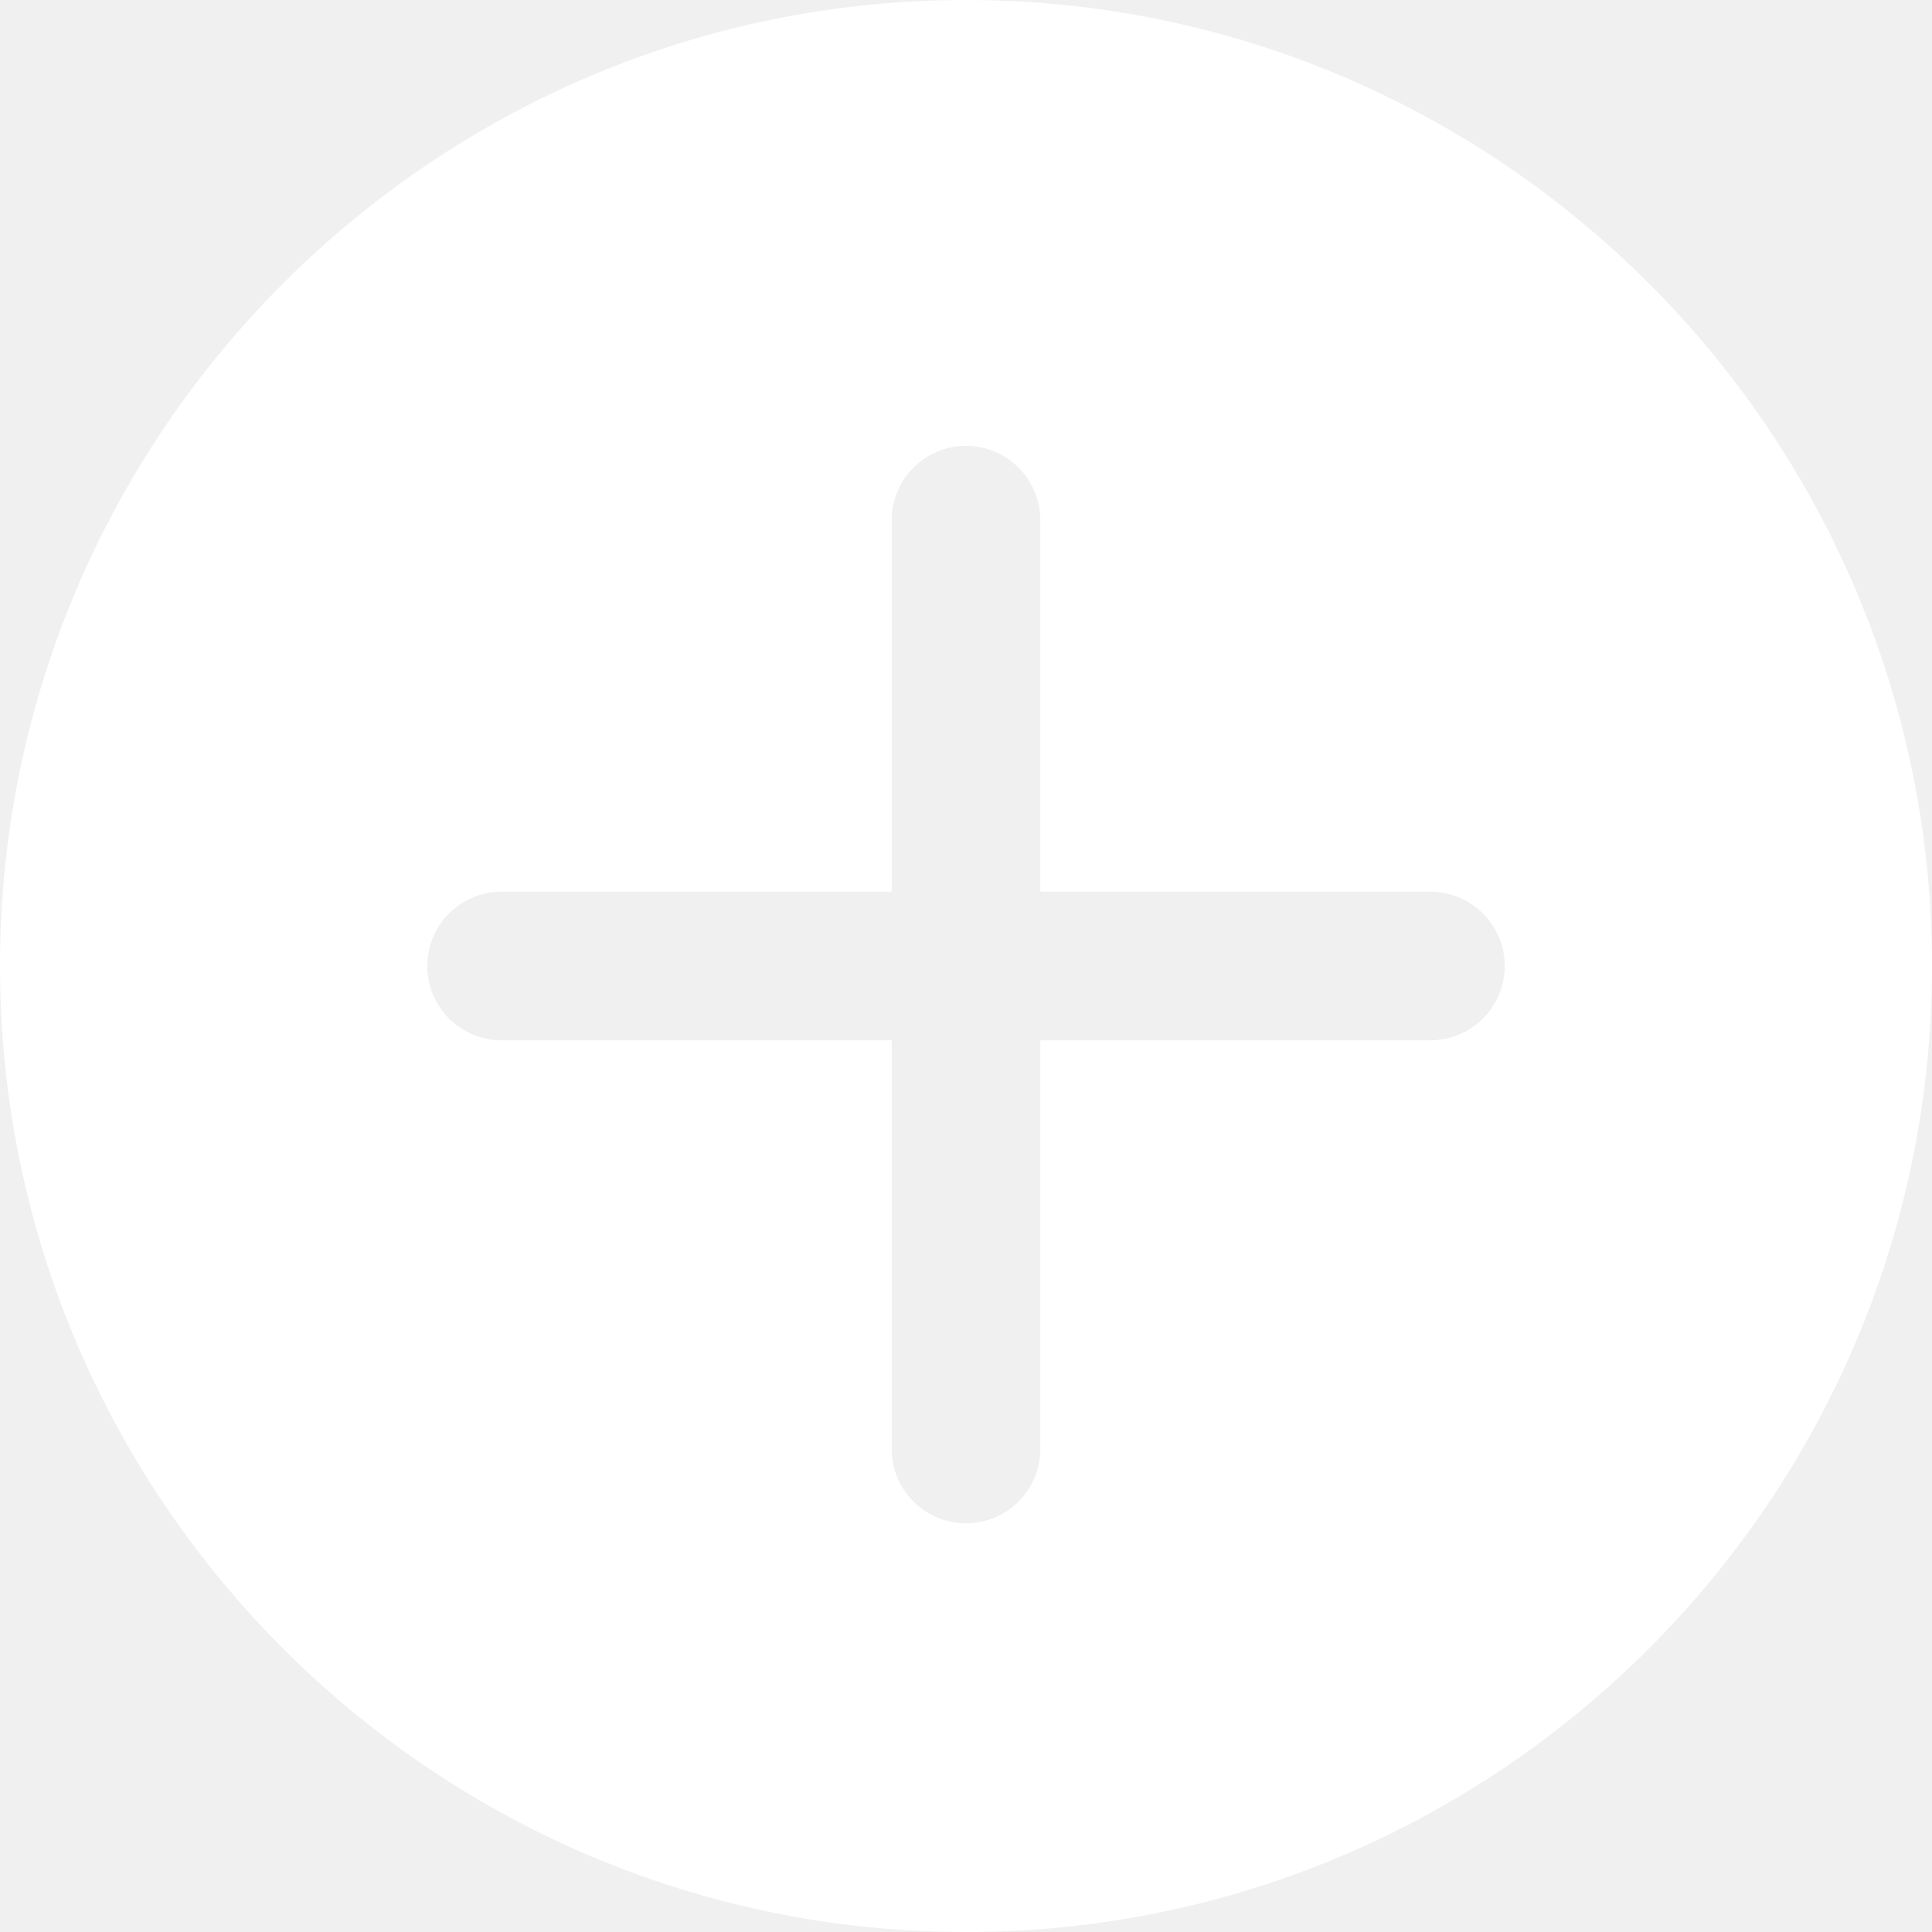
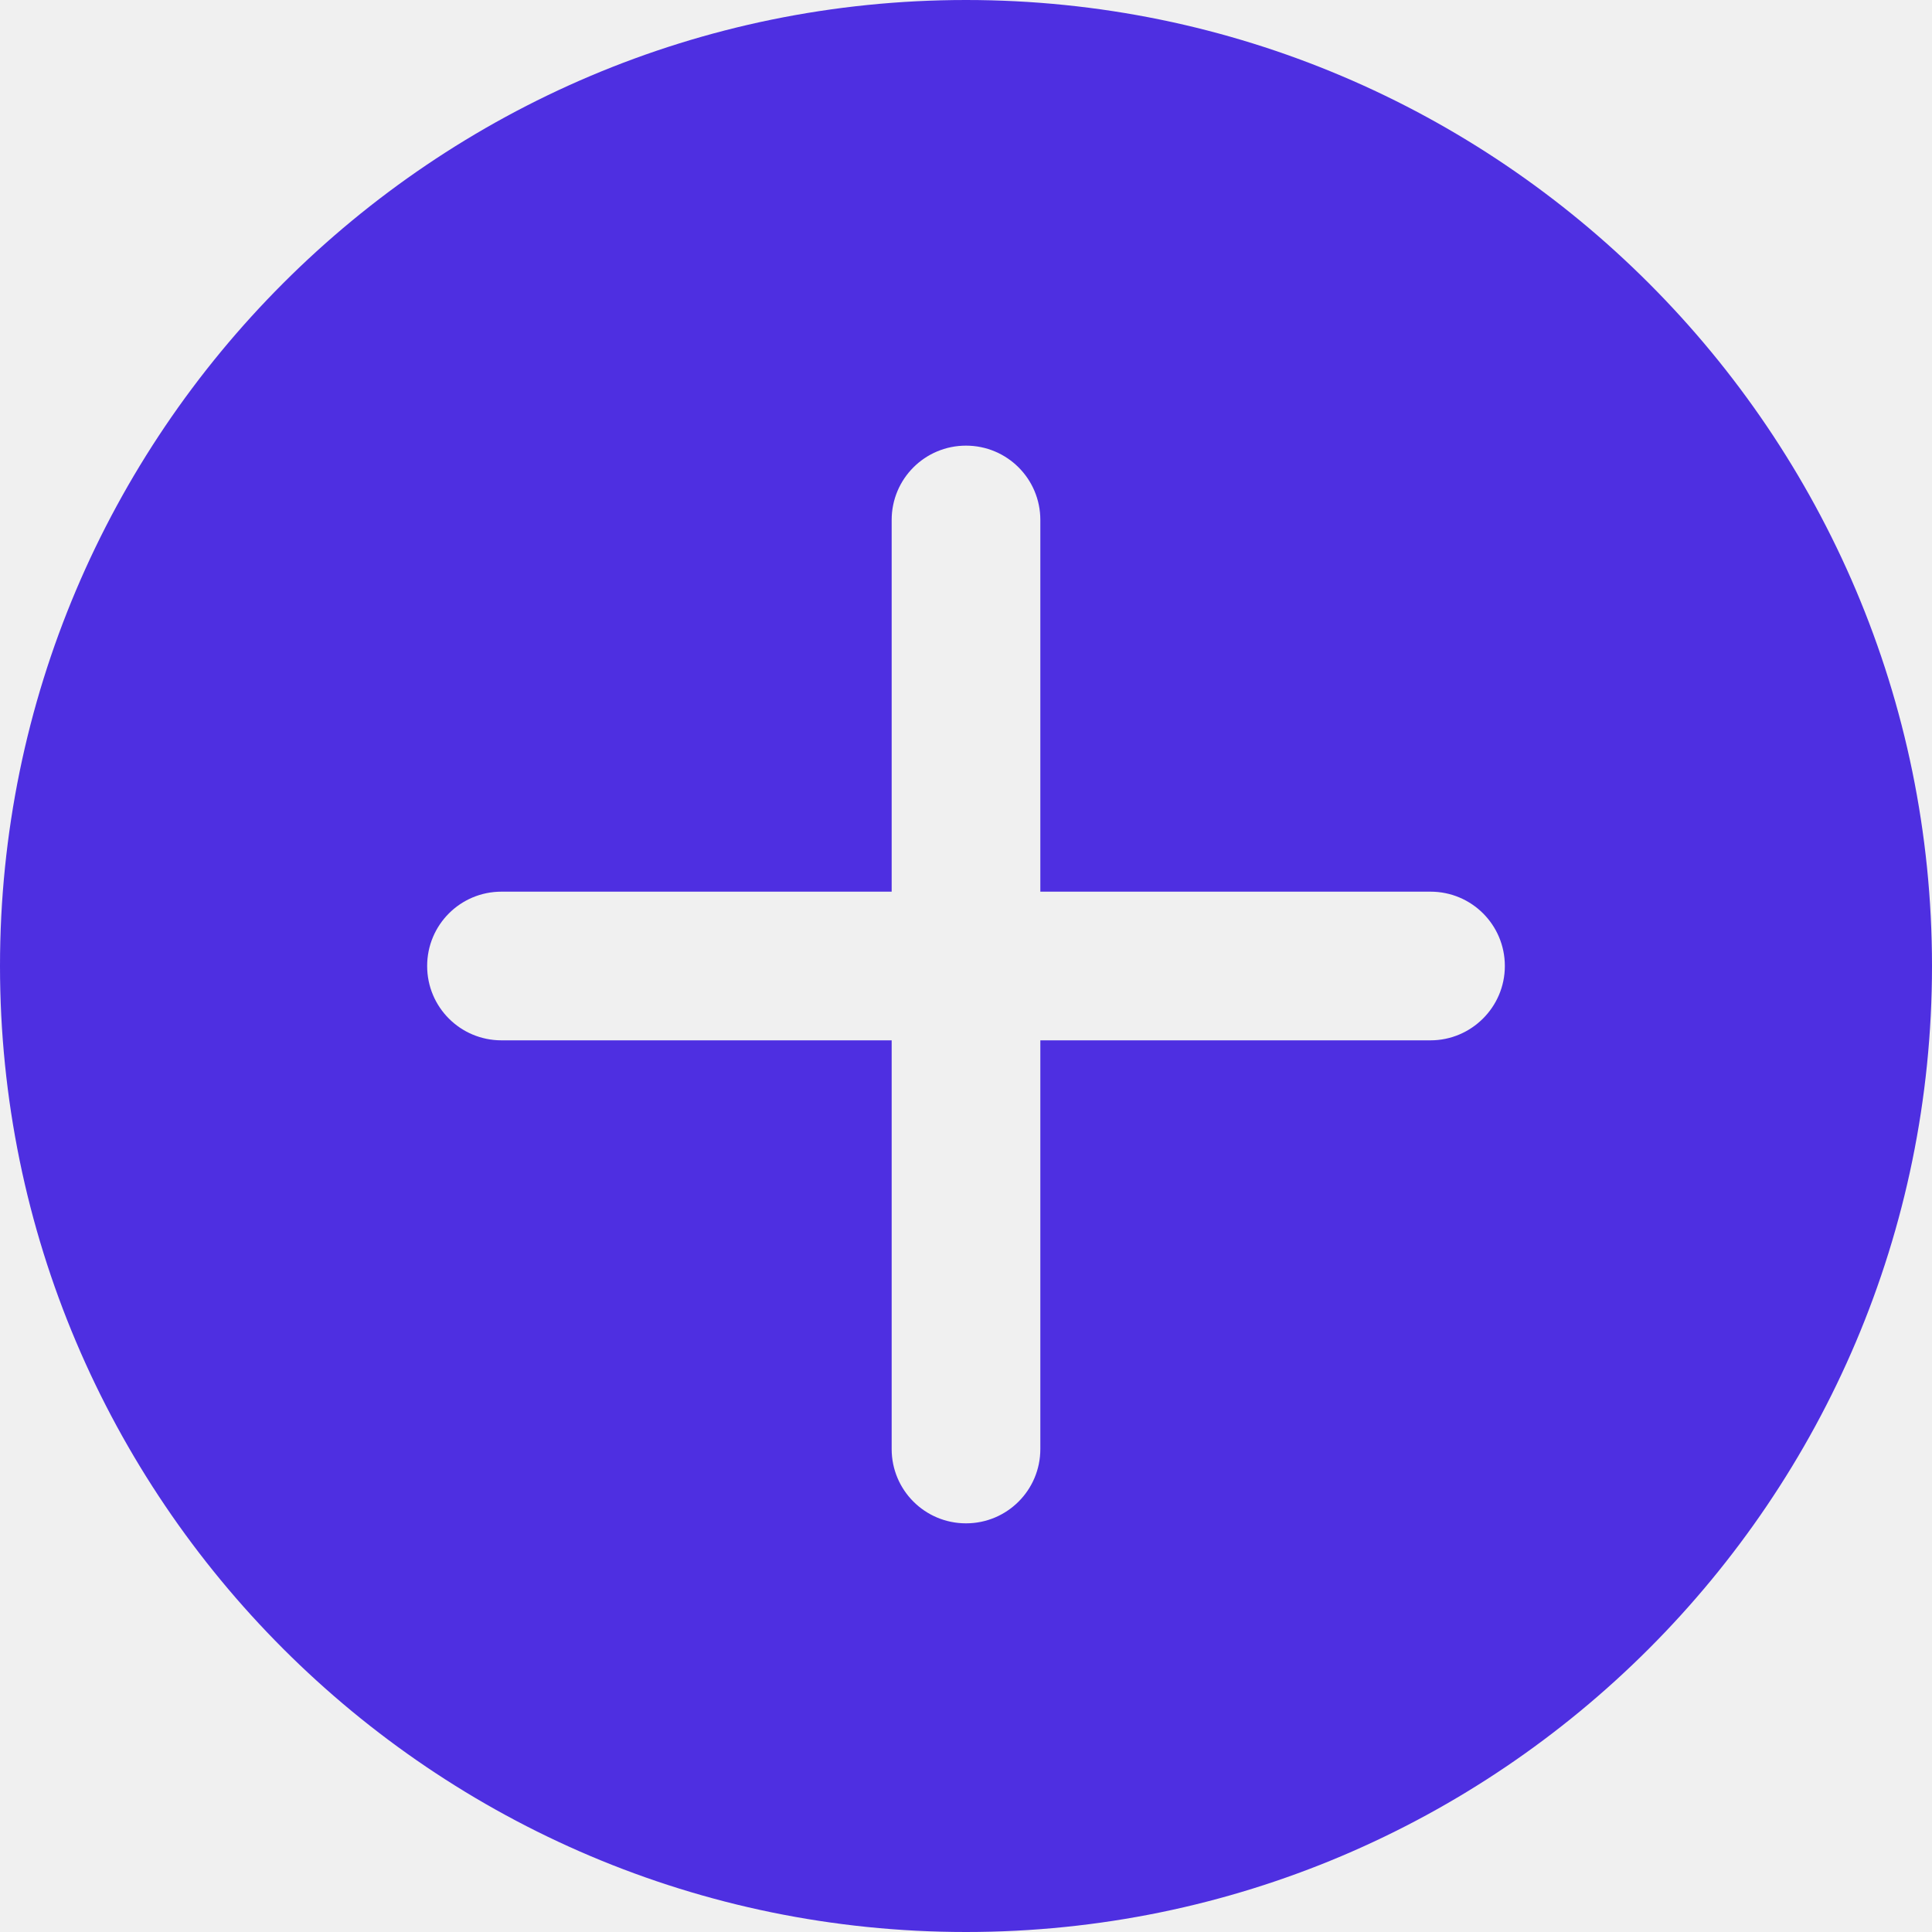
- <svg xmlns="http://www.w3.org/2000/svg" version="1.1" id="Capa_1" x="0px" y="0px" viewBox="0 0 52 52" style="enable-background:new 0 0 52 52;" xml:space="preserve" width="512px" height="512px">
-   <path d="M26,0C11.664,0,0,11.663,0,26s11.664,26,26,26s26-11.663,26-26S40.336,0,26,0z M38.5,28H28v11c0,1.104-0.896,2-2,2  s-2-0.896-2-2V28H13.5c-1.104,0-2-0.896-2-2s0.896-2,2-2H24V14c0-1.104,0.896-2,2-2s2,0.896,2,2v10h10.5c1.104,0,2,0.896,2,2  S39.604,28,38.5,28z" fill="#FFFFFF" />
-   <g>
- </g>
-   <g>
- </g>
-   <g>
- </g>
-   <g>
- </g>
-   <g>
- </g>
-   <g>
- </g>
-   <g>
- </g>
-   <g>
- </g>
-   <g>
- </g>
-   <g>
- </g>
-   <g>
- </g>
-   <g>
- </g>
-   <g>
- </g>
-   <g>
- </g>
-   <g>
- </g>
+ <svg xmlns="http://www.w3.org/2000/svg" version="1.1" id="Capa_1" x="0px" y="0px" viewBox="0 0 512 512" style="enable-background:new 0 0 512 512;" xml:space="preserve">
+   <style type="text/css">
+ 	.st0{fill:#4E2FE1;}
+ </style>
+   <path class="st0" d="M256,0C114.8,0,0,114.8,0,256s114.8,256,256,256s256-114.8,256-256S397.2,0,256,0z M379.1,275.7H275.7V384  c0,10.9-8.8,19.7-19.7,19.7c-10.9,0-19.7-8.8-19.7-19.7V275.7H132.9c-10.9,0-19.7-8.8-19.7-19.7c0-10.9,8.8-19.7,19.7-19.7h103.4  v-98.5c0-10.9,8.8-19.7,19.7-19.7c10.9,0,19.7,8.8,19.7,19.7v98.5h103.4c10.9,0,19.7,8.8,19.7,19.7  C398.8,266.9,389.9,275.7,379.1,275.7z" />
</svg>
